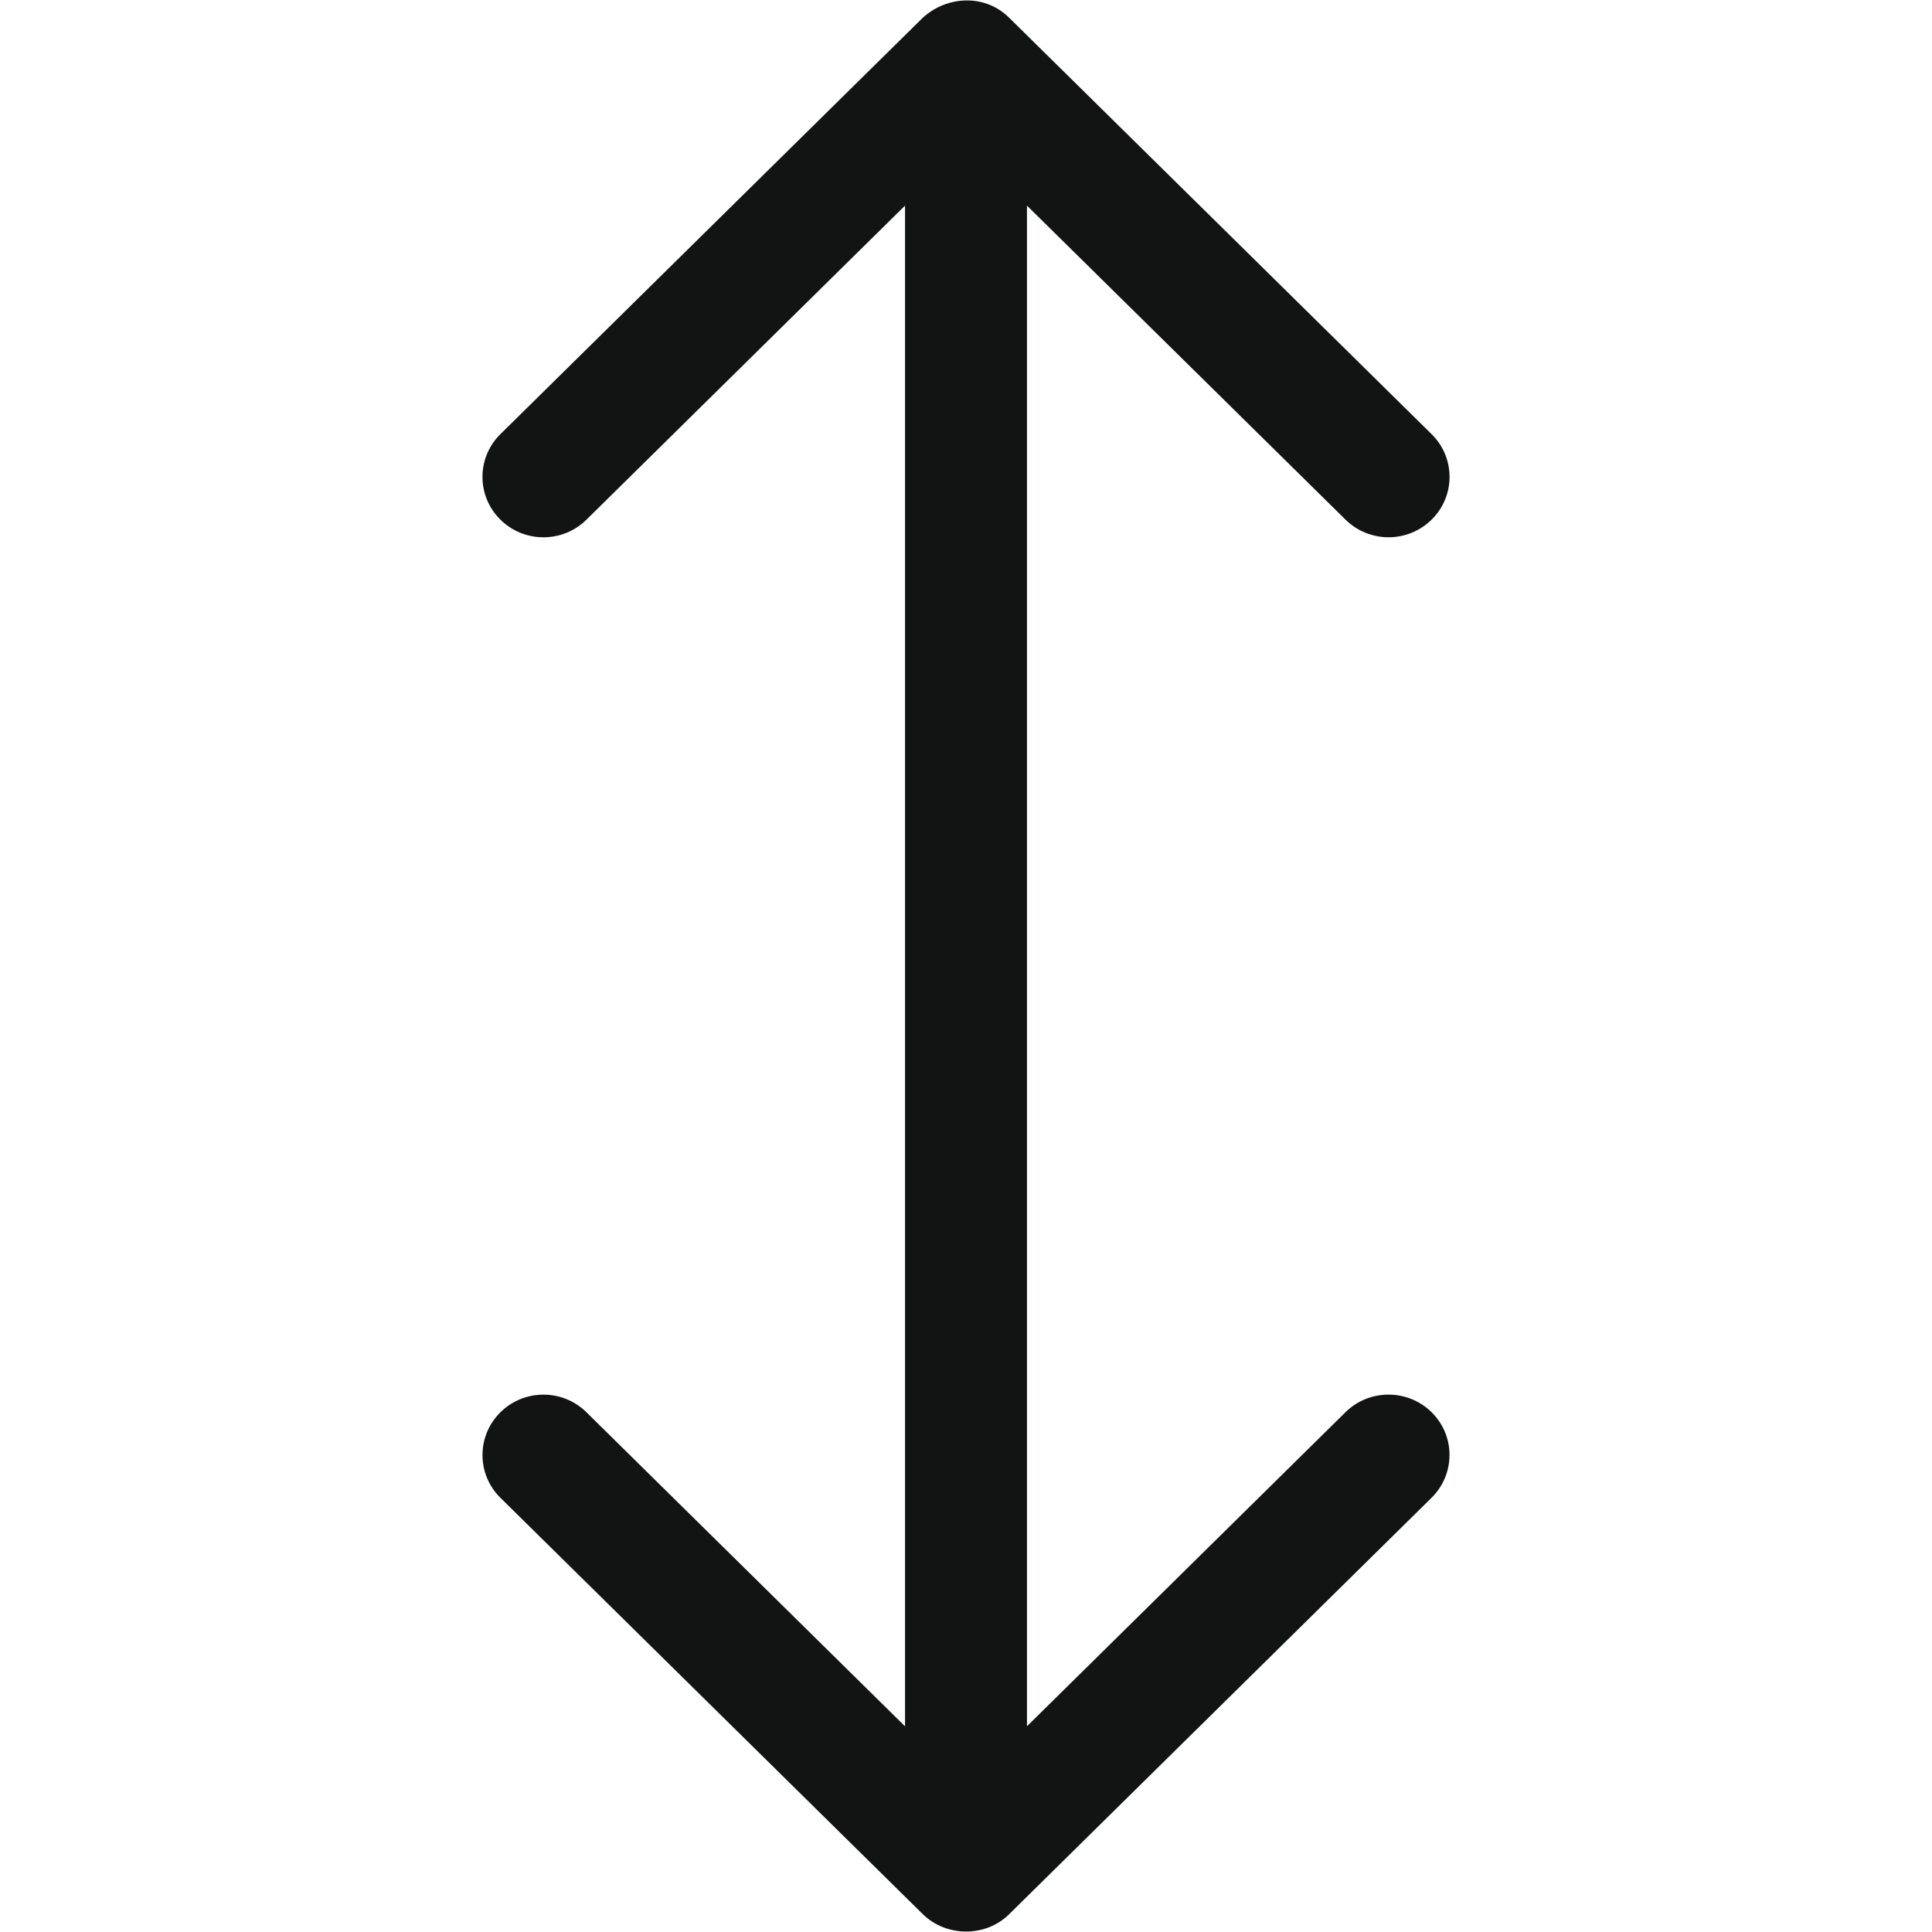
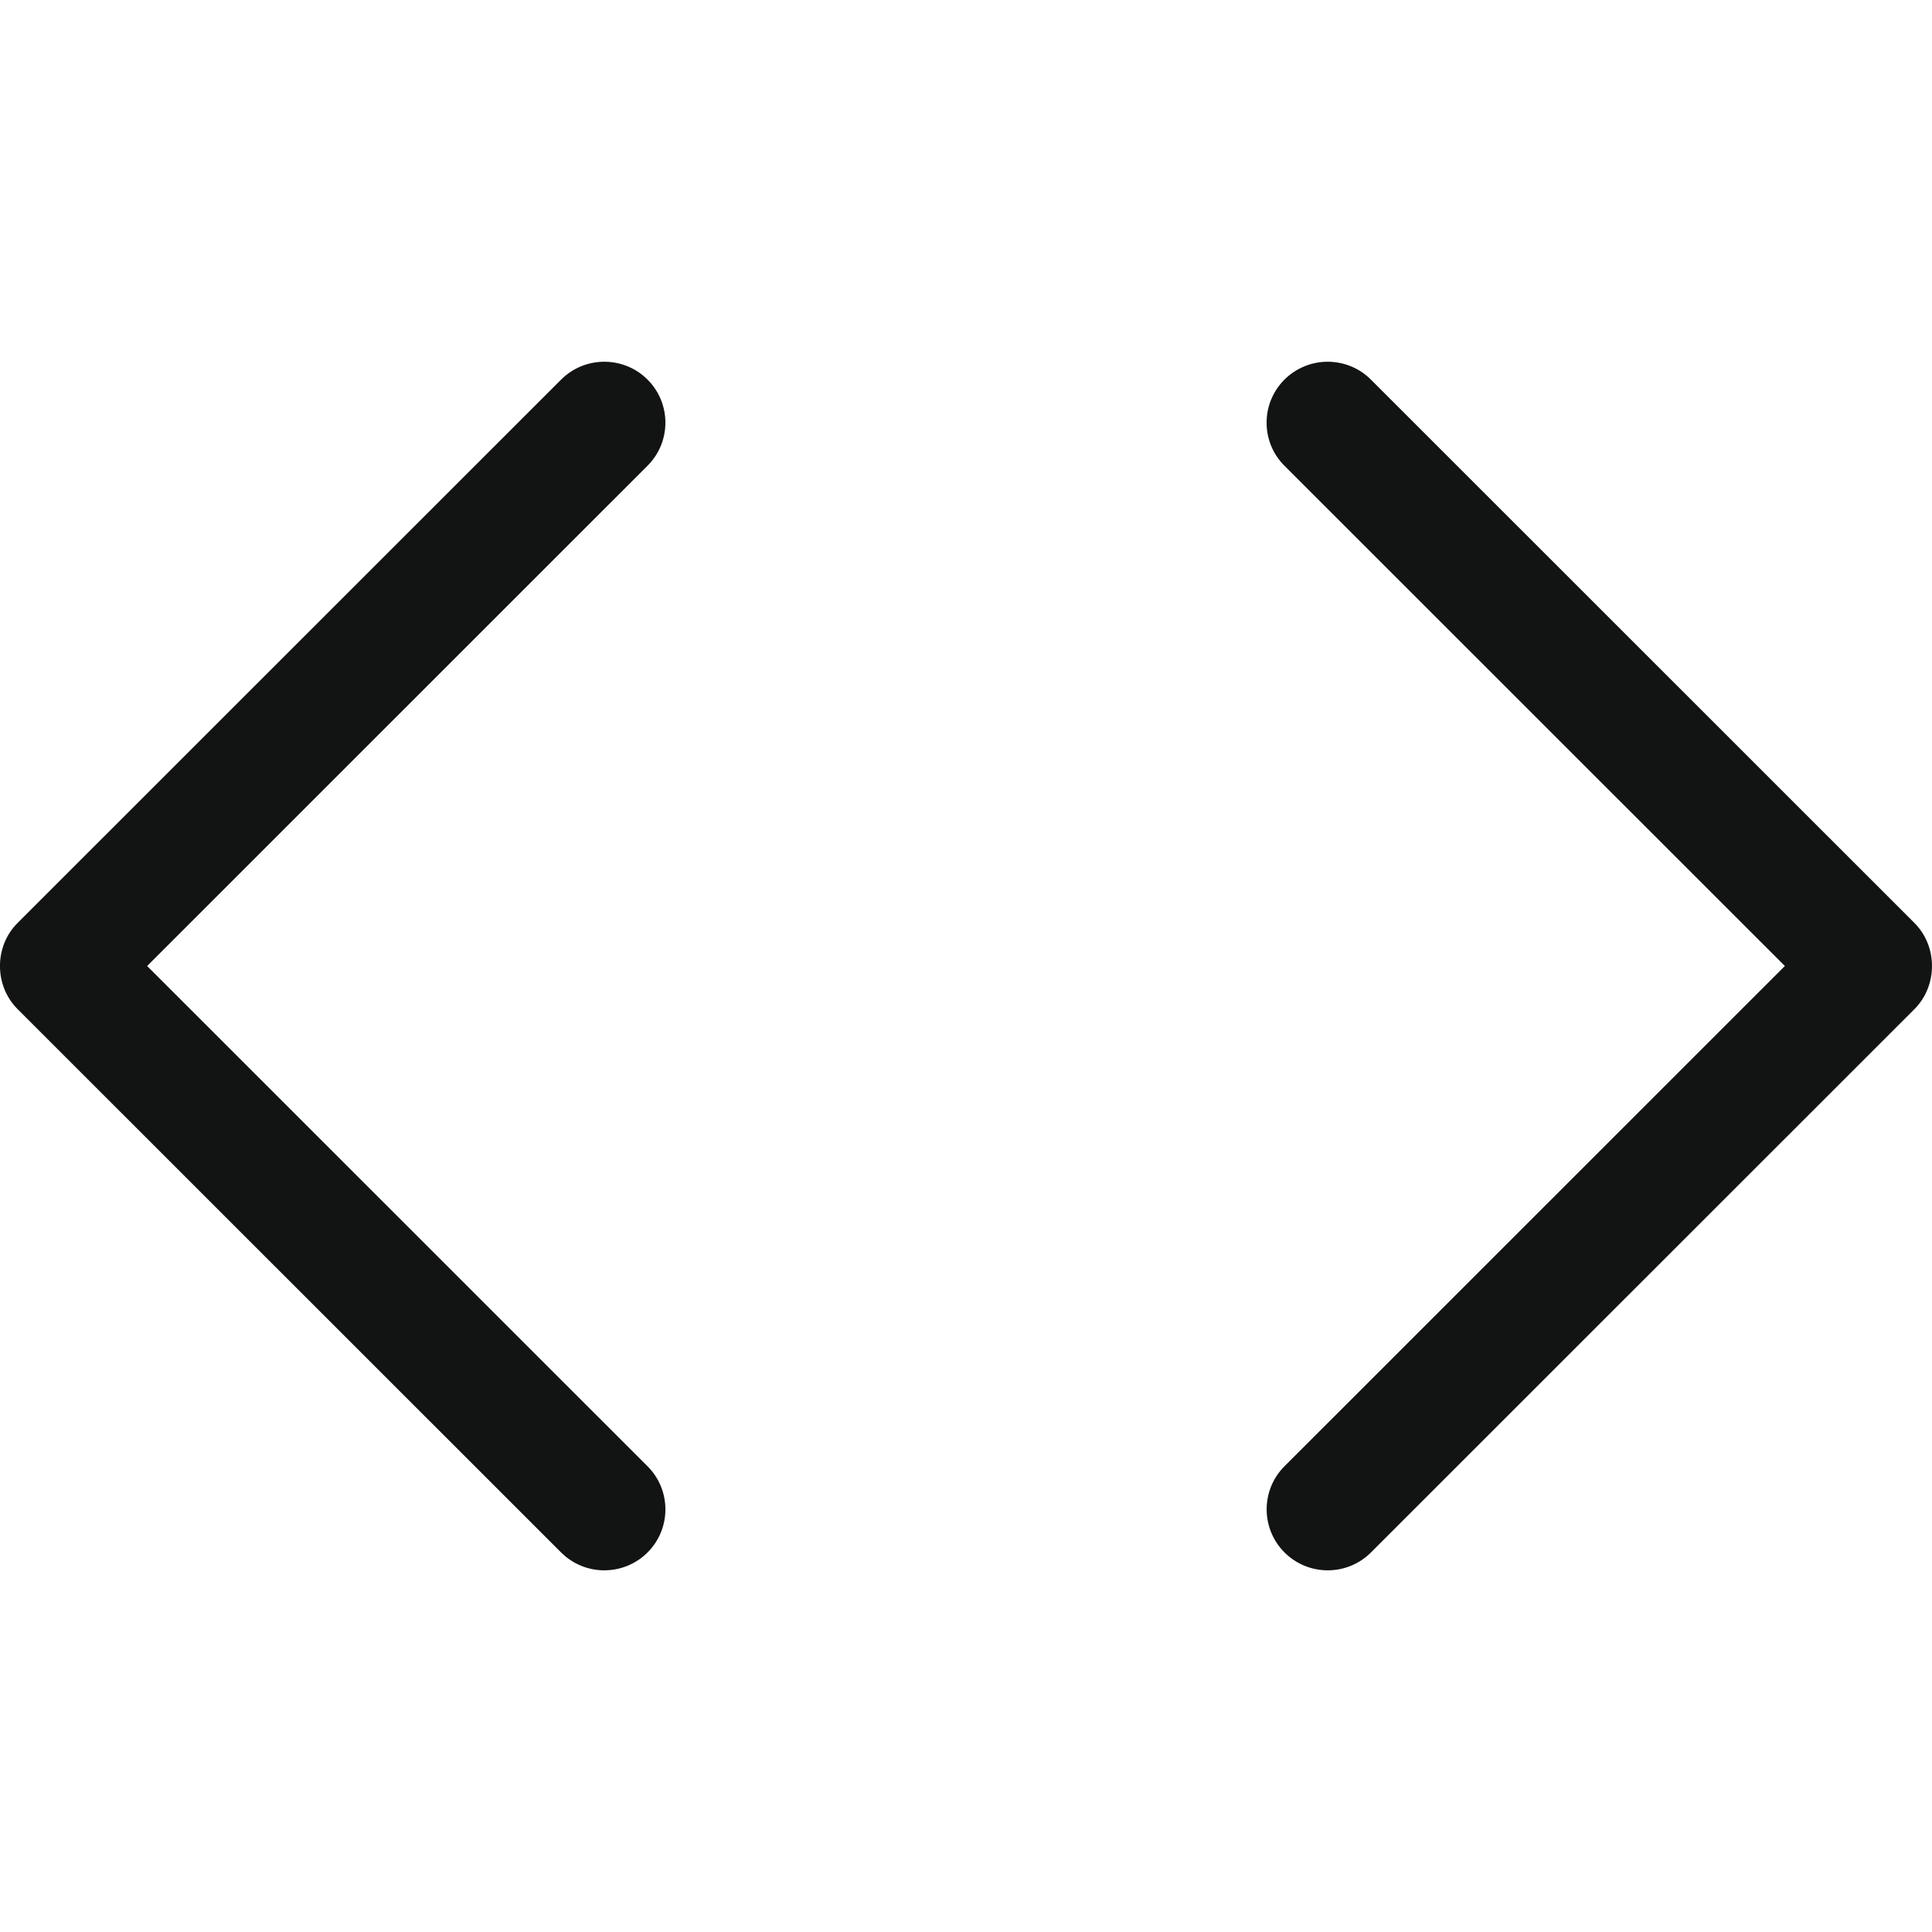
<svg xmlns="http://www.w3.org/2000/svg" enable-background="new 0 0 32 32" height="32px" id="Слой_1" version="1.1" viewBox="0 0 32 32" width="32px" xml:space="preserve">
-   <path d="M9.715,23.393c-0.394-0.391-1.034-0.391-1.428,0c-0.394,0.391-0.394,1.024,0,1.414  l6.999,6.899c0.386,0.379,1.04,0.385,1.429-0.001l6.998-6.899c0.394-0.391,0.394-1.024,0-1.414c-0.395-0.39-1.034-0.391-1.429,0  l-5.274,5.2V3.406l5.275,5.2c0.395,0.391,1.034,0.39,1.428,0c0.395-0.391,0.395-1.024,0-1.414l-6.999-6.899  c-0.4-0.397-1.028-0.365-1.429,0L8.287,7.192c-0.395,0.391-0.394,1.024,0,1.414c0.394,0.391,1.034,0.391,1.428,0l5.275-5.2v25.187  L9.715,23.393z" fill="#121313" id="Arrows_Up_x2F_Down" />
+   <g id="Double_Chevron">
+     <path d="M31.708,15.286l-9.002-8.999c-0.395-0.394-1.035-0.394-1.431,0c-0.395,0.394-0.395,1.034,0,1.428L29.563,16   l-8.287,8.285c-0.395,0.394-0.395,1.034,0,1.429c0.395,0.394,1.036,0.394,1.431,0l9.002-8.999   C32.097,16.325,32.097,15.675,31.708,15.286z" fill="#121313" />
+     <path d="M10.725,6.287c-0.395-0.394-1.036-0.394-1.431,0l-9.002,8.999c-0.39,0.389-0.39,1.039,0,1.429l9.002,8.999   c0.395,0.394,1.035,0.394,1.431,0c0.395-0.394,0.395-1.034,0-1.428L2.437,16l8.287-8.285C11.12,7.321,11.12,6.681,10.725,6.287z" fill="#121313" />
+   </g>
  <g />
  <g />
  <g />
  <g />
  <g />
  <g />
</svg>
